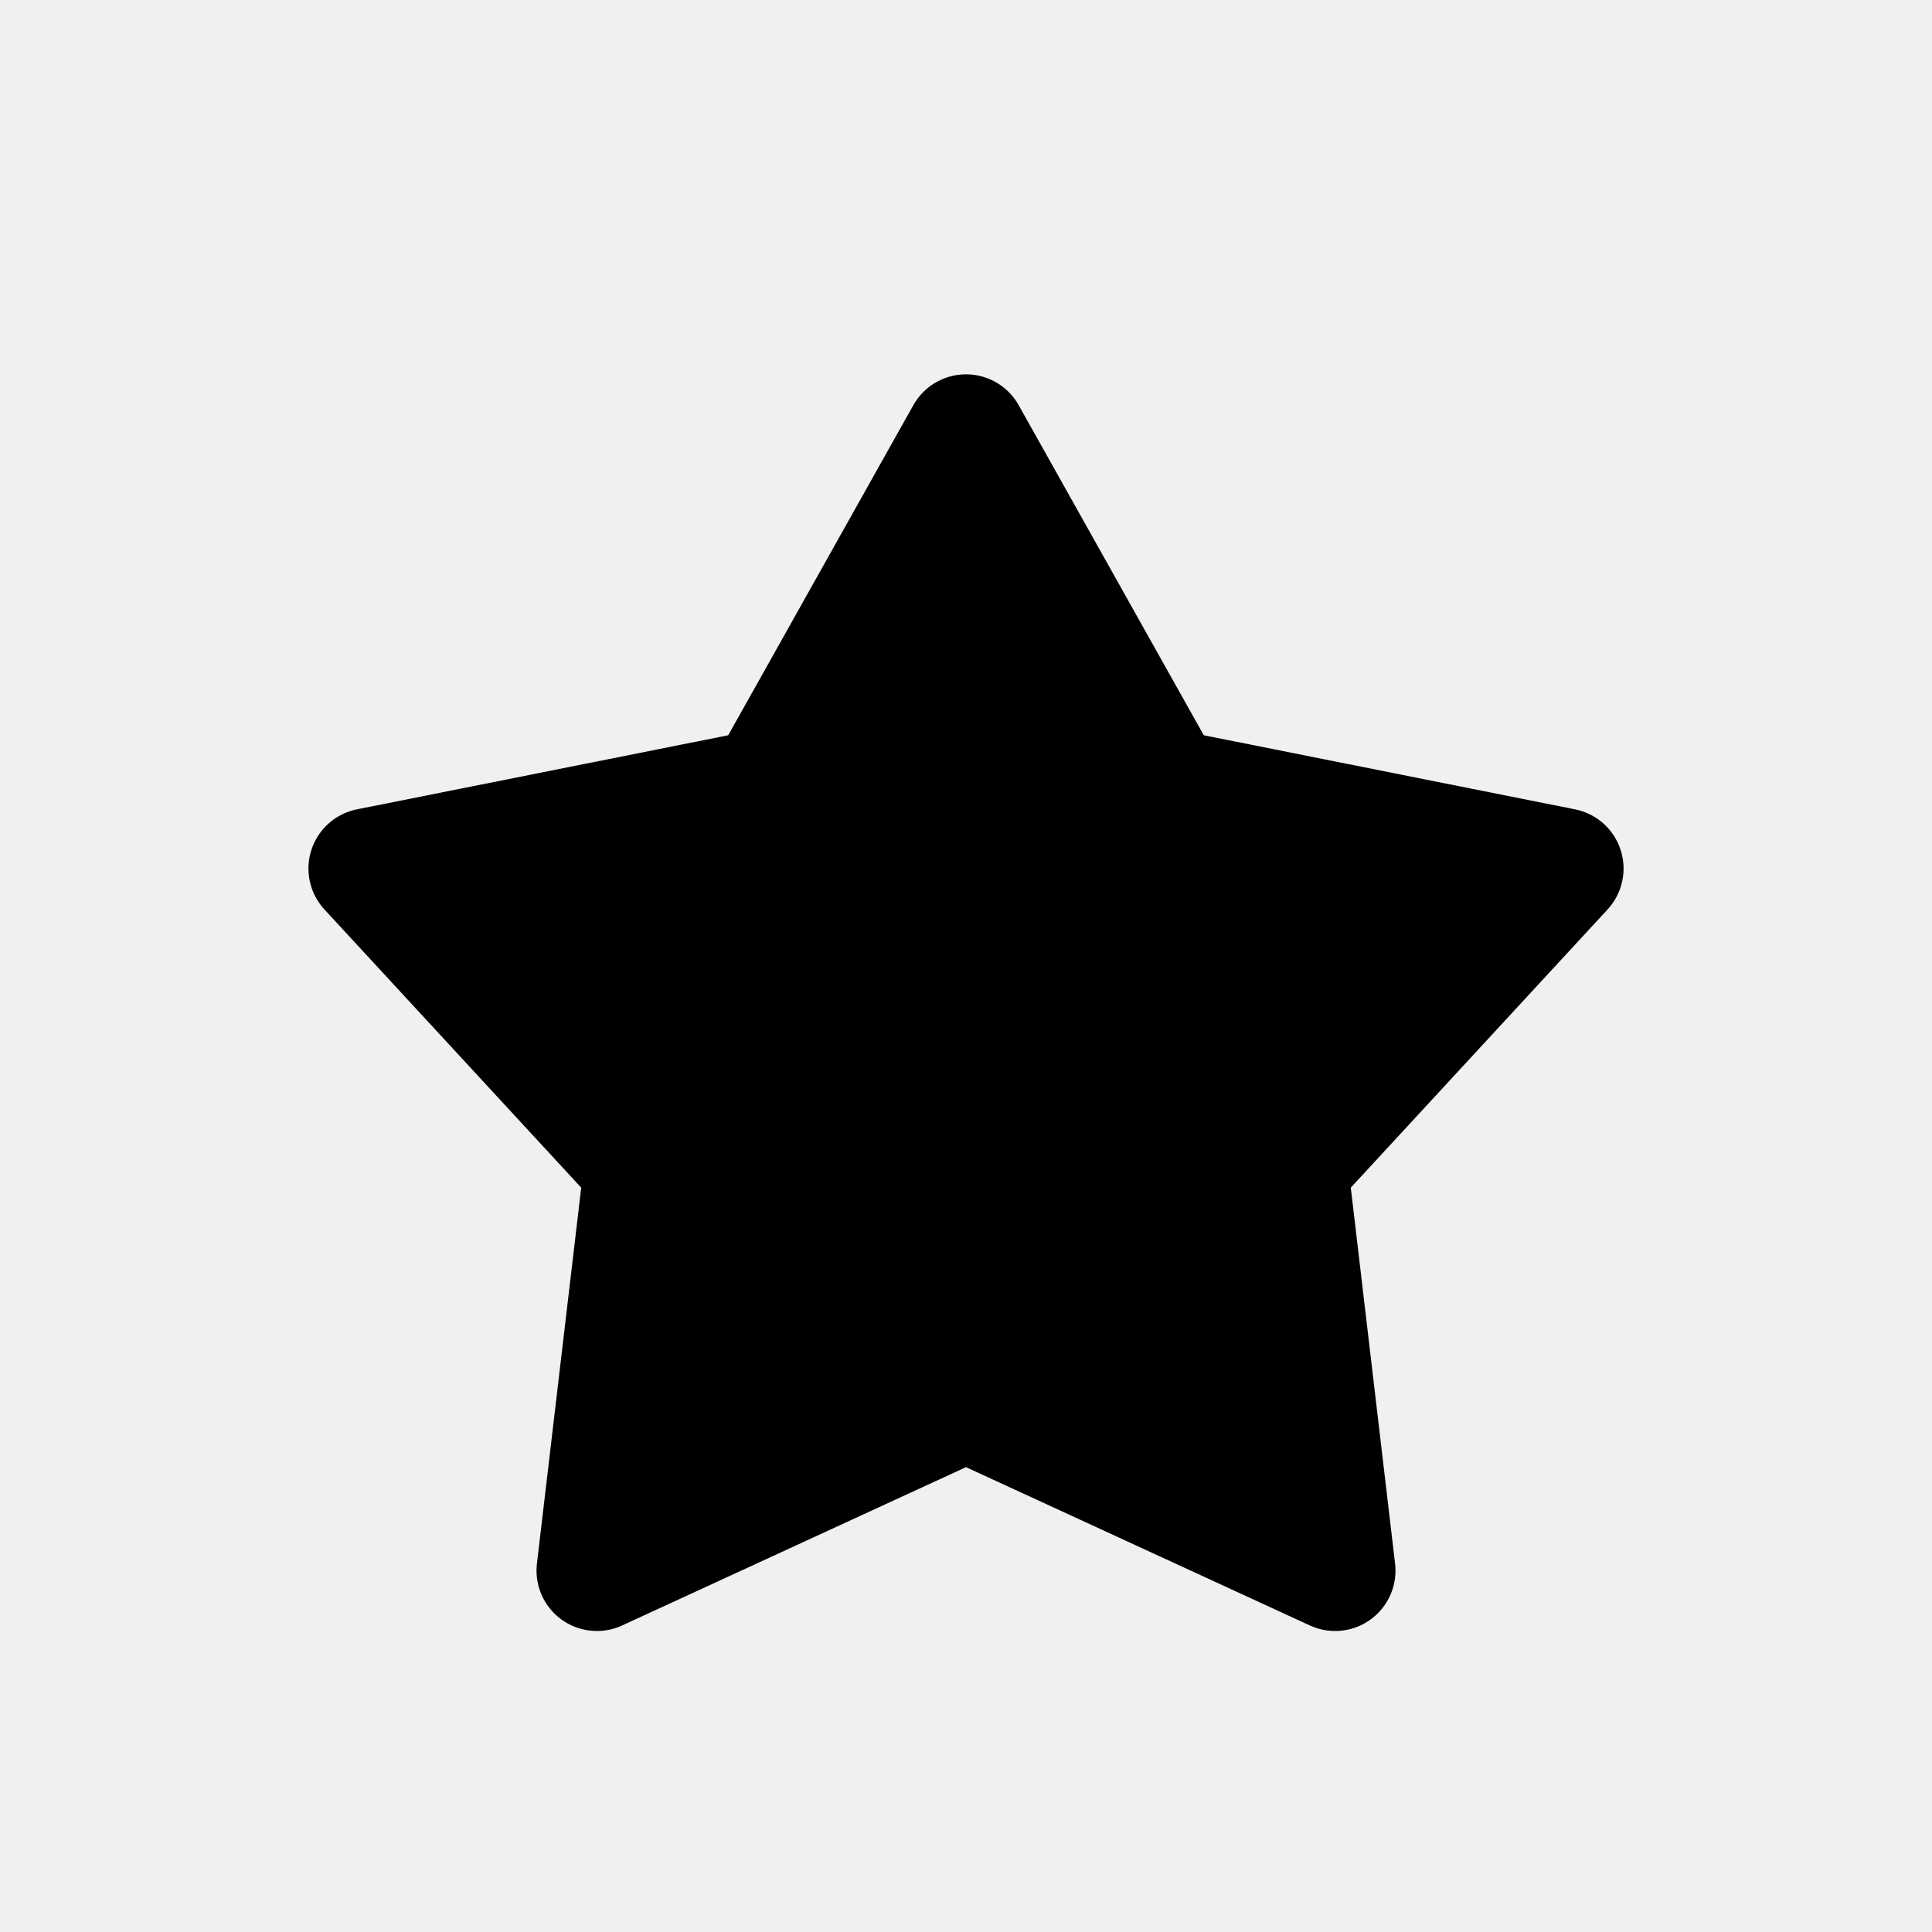
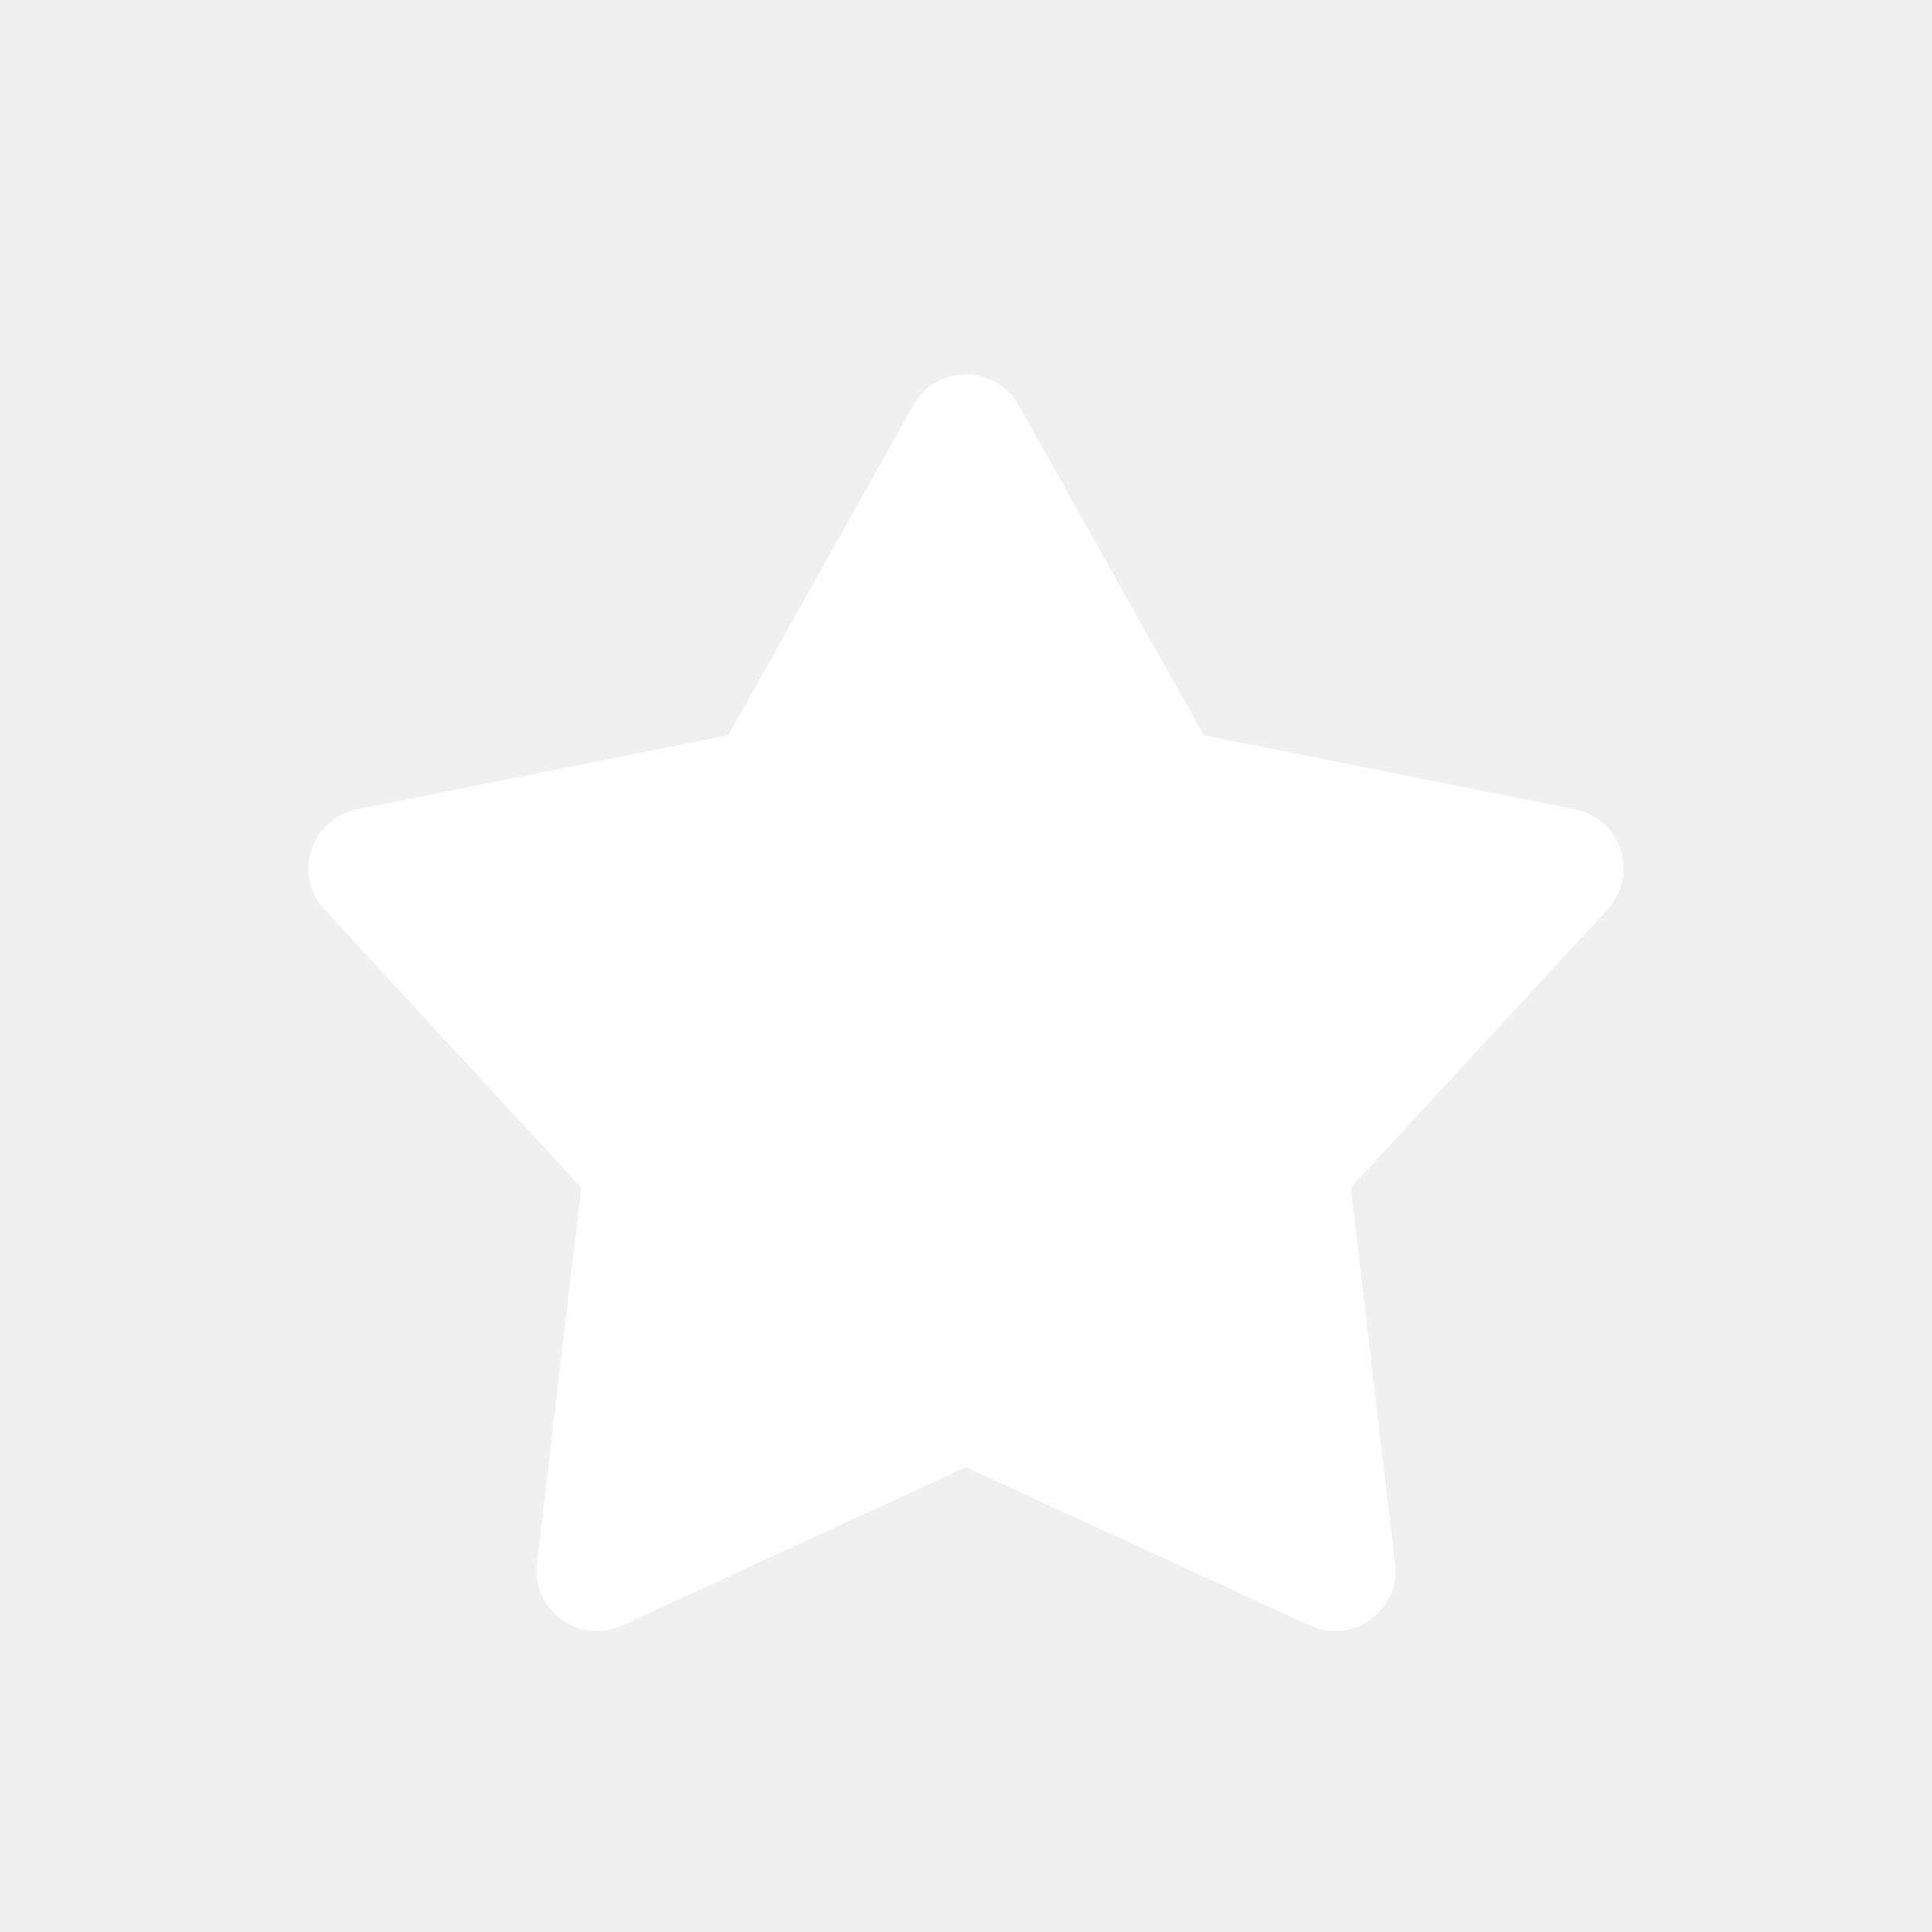
<svg xmlns="http://www.w3.org/2000/svg" class="svg-arrow svg-icon" viewBox="0 0 20 20">
-   <g stroke-width="1.25" stroke-linejoin="round" fill="#000" stroke="#000">
+   <g stroke-width="1.25" stroke-linejoin="round" fill="#fff" stroke="#fff">
    <path d=" M10.0,4.5 L7.943,8.168 L3.818,8.991 L6.671,12.082 L6.179,16.259 L10.0,14.5 L13.821,16.259 L13.329,12.082 L16.182,8.991 L12.057,8.168 Z         " />
  </g>
</svg>
